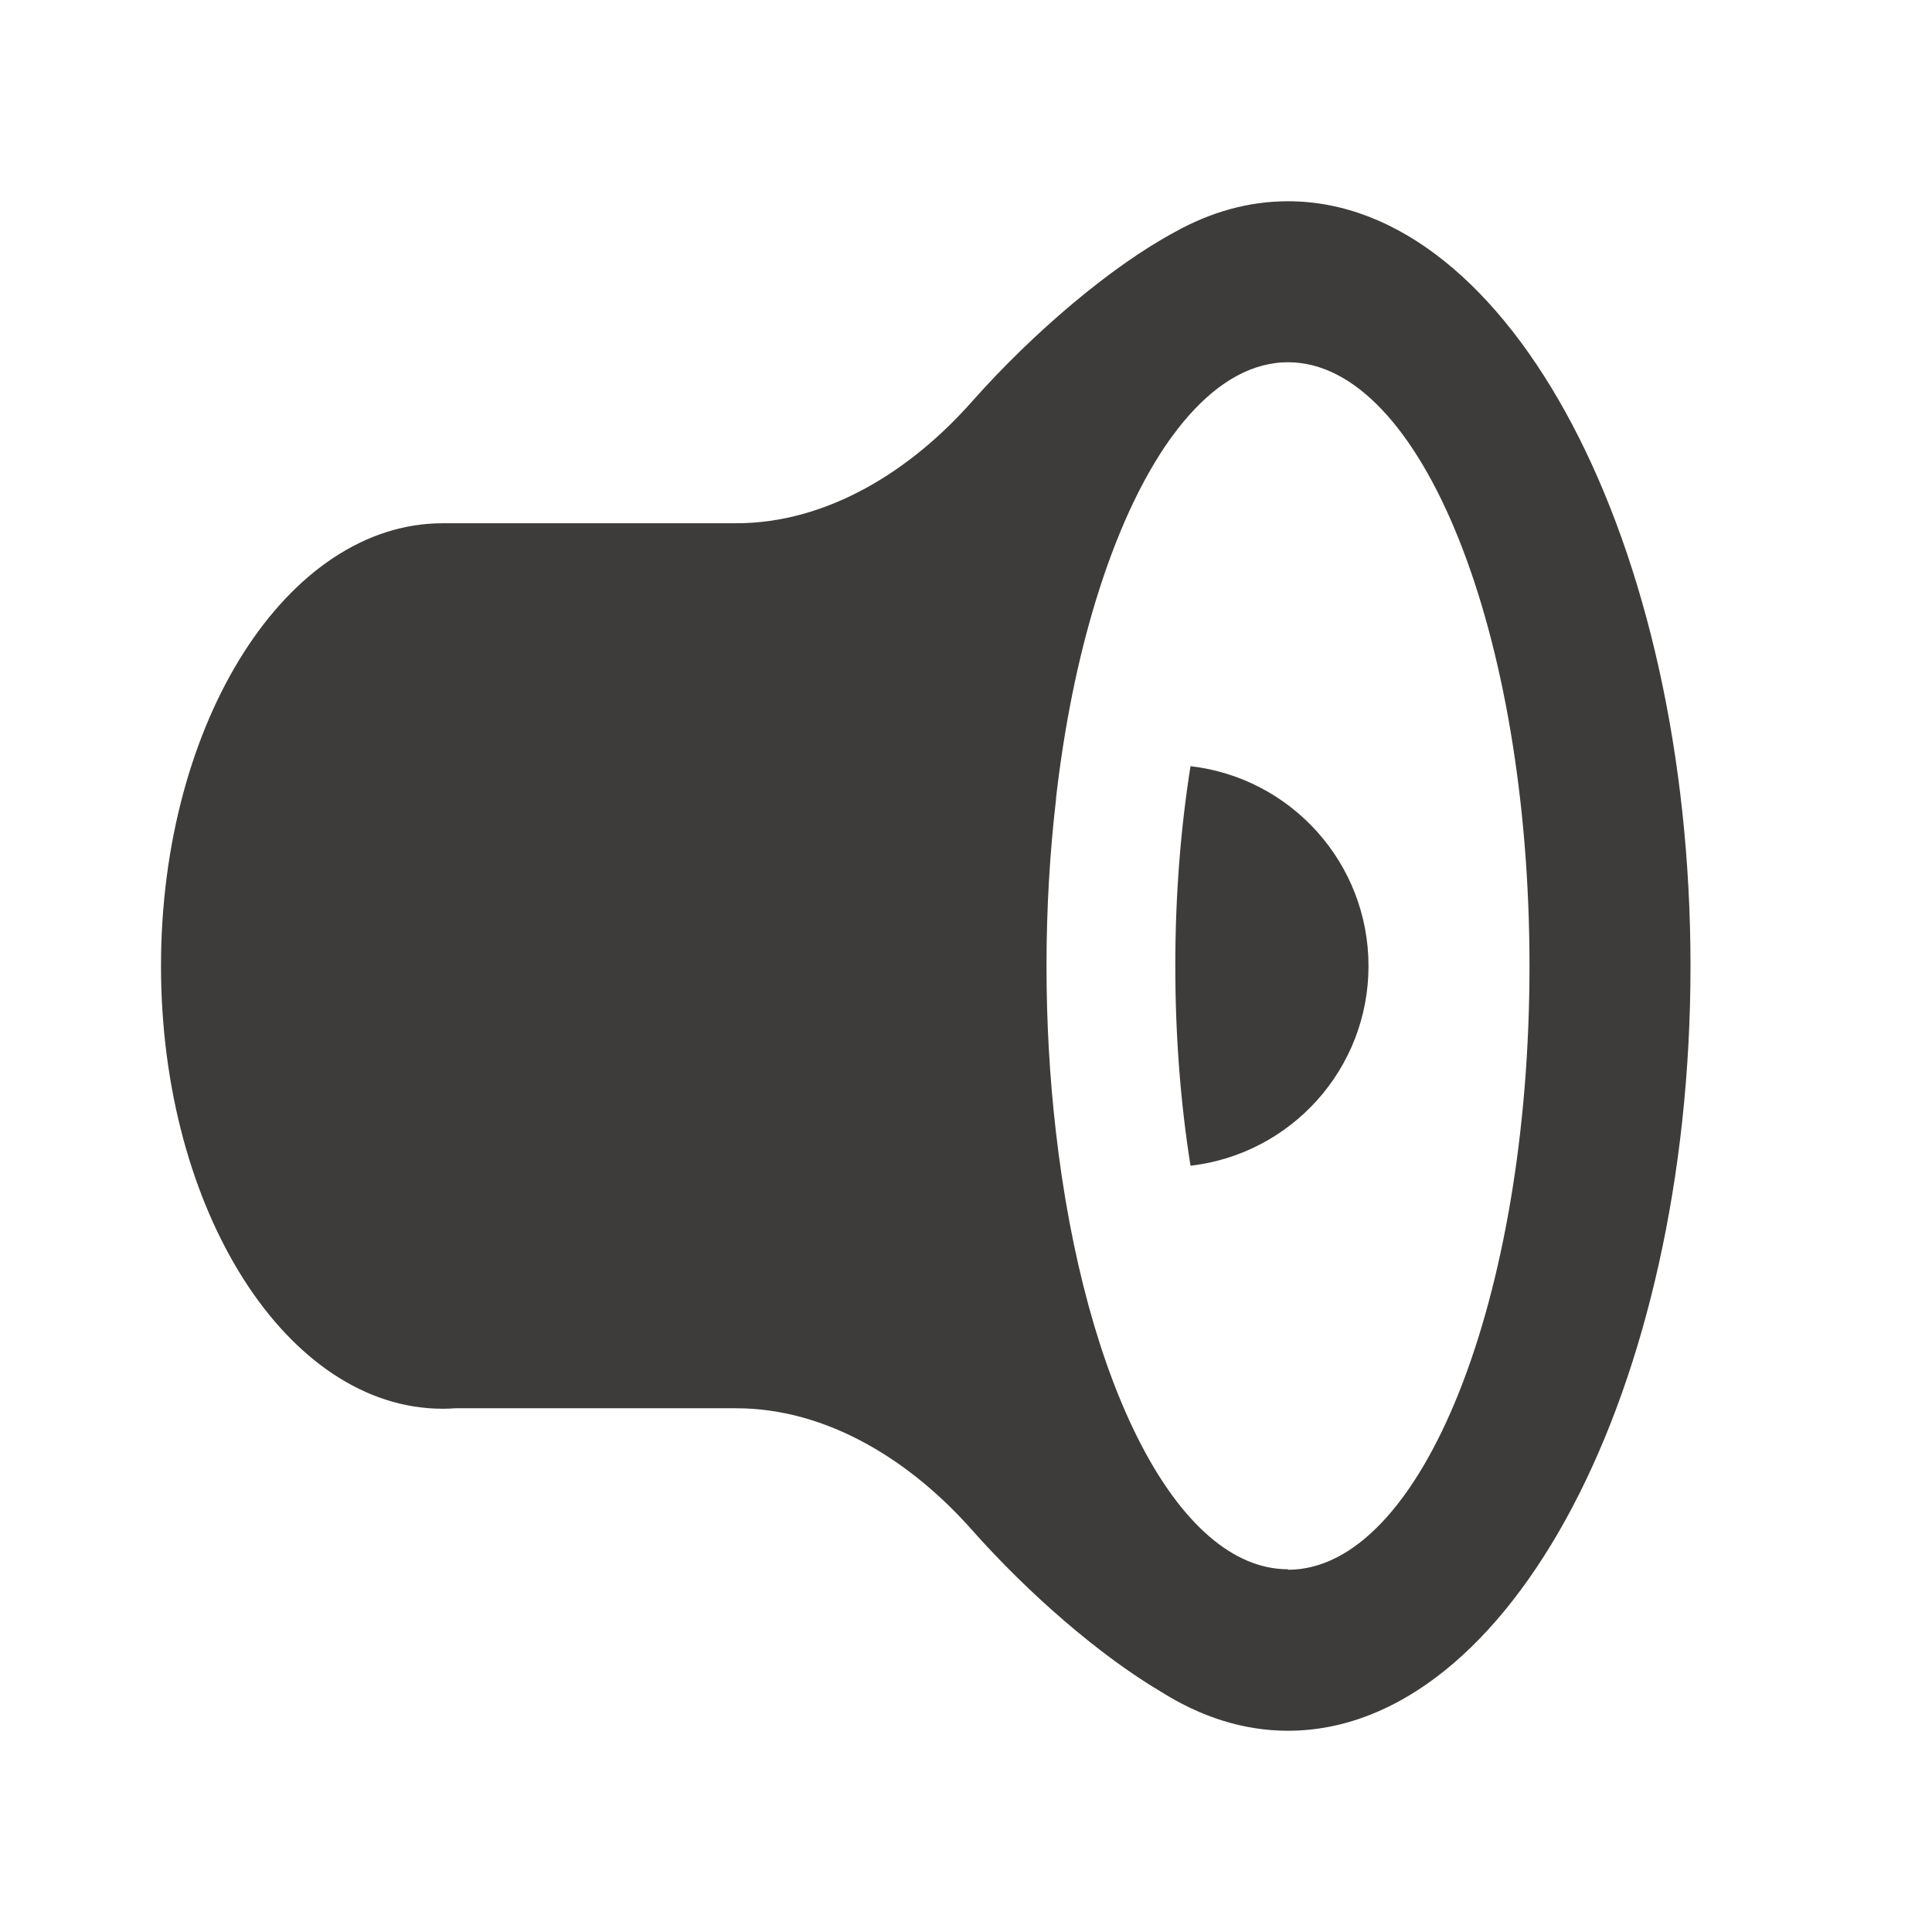
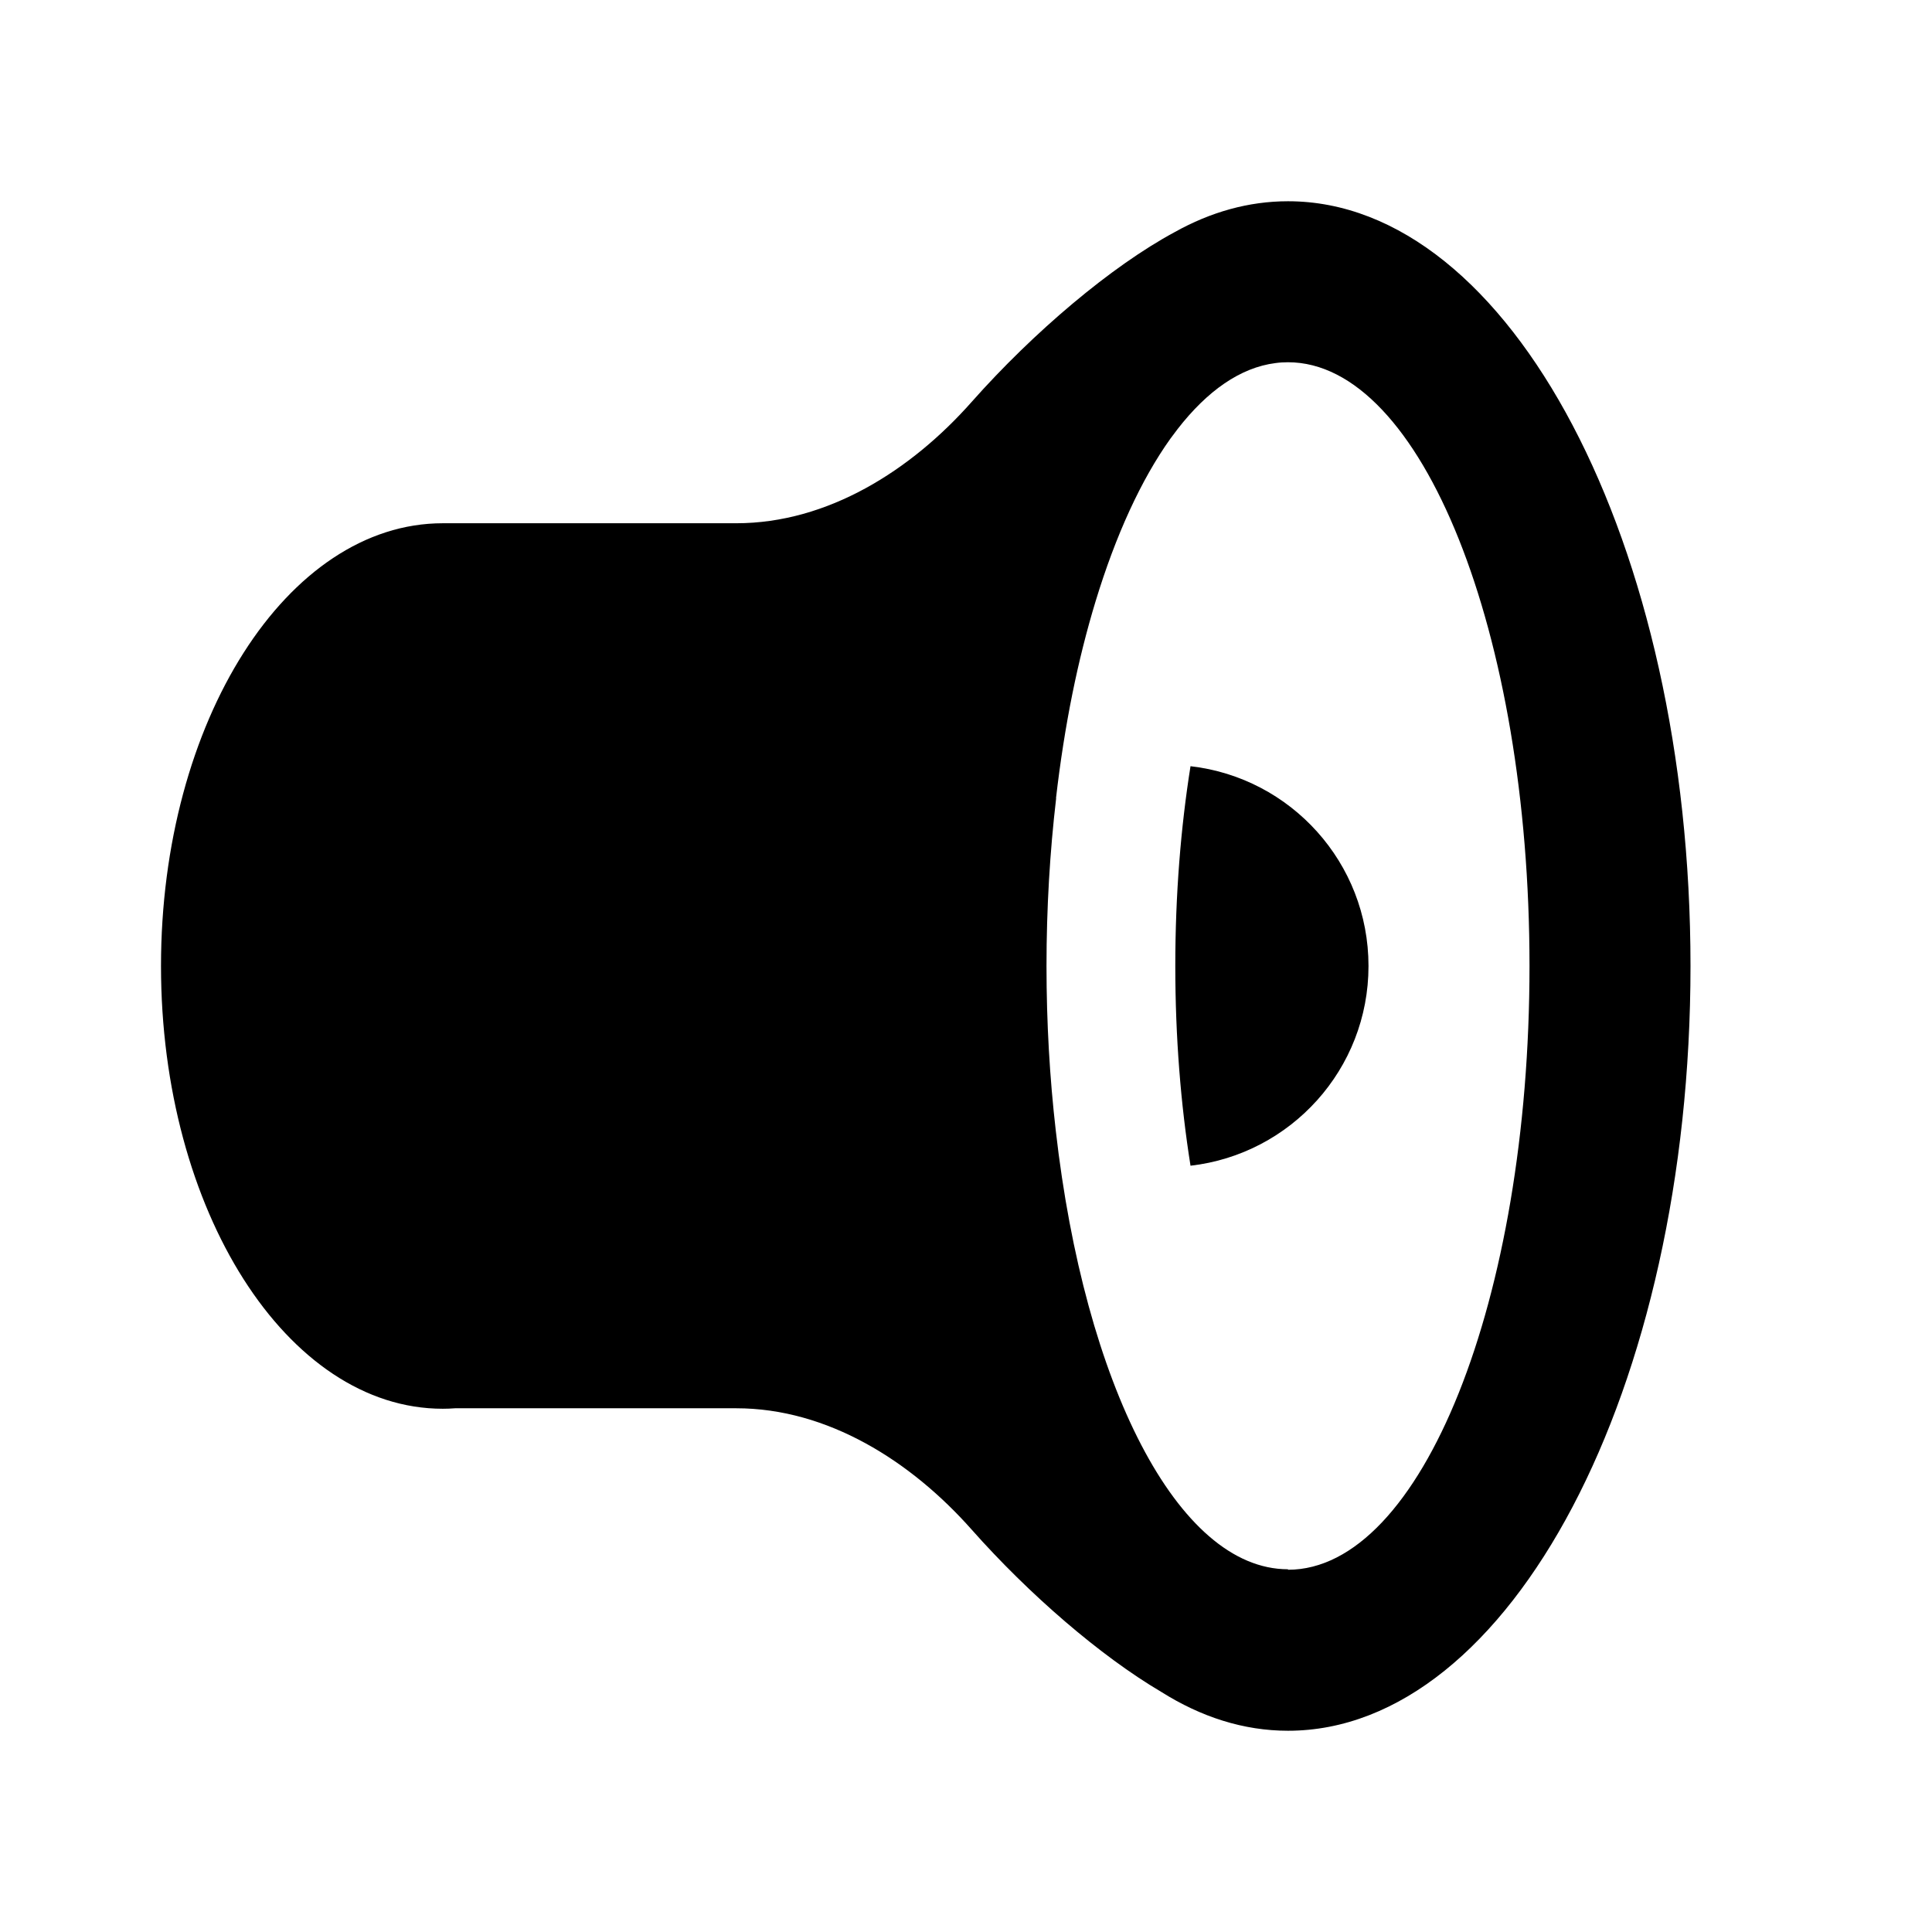
<svg xmlns="http://www.w3.org/2000/svg" width="24" height="24" viewBox="0 0 24 24" fill="none">
  <g id="24_icon-fill/sound">
-     <path id="Vector" d="M16 2.5C18.761 2.5 21 6.753 21 12C21 17.247 18.761 21.5 16 21.5C15.449 21.5 14.92 21.329 14.425 21.017C13.672 20.573 12.784 19.807 12.07 19.001C11.317 18.151 10.282 17.494 9.146 17.494H5.654C5.603 17.498 5.552 17.5 5.5 17.5C3.567 17.5 2 15.038 2 12C2 8.962 3.567 6.5 5.5 6.5H9.146C10.282 6.5 11.317 5.844 12.07 4.993C12.838 4.126 13.807 3.306 14.593 2.883C15.039 2.634 15.511 2.5 16 2.5ZM15.846 4.51C15.408 4.565 14.996 4.856 14.627 5.332C14.598 5.37 14.569 5.408 14.54 5.448C14.177 5.956 13.86 6.647 13.609 7.472C13.5 7.831 13.403 8.215 13.321 8.621C13.238 9.032 13.17 9.466 13.118 9.916L13.12 9.915C13.042 10.58 13 11.279 13 12C13 12.706 13.04 13.391 13.115 14.043C13.472 17.189 14.627 19.494 16 19.494V19.5C17.657 19.5 19 16.142 19 12C19 7.858 17.657 4.5 16 4.5C15.948 4.5 15.897 4.503 15.846 4.51ZM14.789 9.518C16.034 9.661 17 10.717 17 12C17 13.283 16.034 14.338 14.789 14.481C14.668 13.722 14.6 12.886 14.6 12C14.6 11.114 14.668 10.278 14.789 9.518Z" fill="#3D3C3A" />
+     <path id="Vector" d="M16 2.5C18.761 2.5 21 6.753 21 12C21 17.247 18.761 21.5 16 21.5C15.449 21.5 14.92 21.329 14.425 21.017C13.672 20.573 12.784 19.807 12.07 19.001C11.317 18.151 10.282 17.494 9.146 17.494H5.654C5.603 17.498 5.552 17.5 5.5 17.5C3.567 17.5 2 15.038 2 12C2 8.962 3.567 6.5 5.5 6.5H9.146C10.282 6.5 11.317 5.844 12.07 4.993C12.838 4.126 13.807 3.306 14.593 2.883C15.039 2.634 15.511 2.5 16 2.5ZM15.846 4.51C15.408 4.565 14.996 4.856 14.627 5.332C14.598 5.37 14.569 5.408 14.54 5.448C14.177 5.956 13.86 6.647 13.609 7.472C13.5 7.831 13.403 8.215 13.321 8.621C13.238 9.032 13.17 9.466 13.118 9.916L13.12 9.915C13.042 10.58 13 11.279 13 12C13 12.706 13.04 13.391 13.115 14.043C13.472 17.189 14.627 19.494 16 19.494V19.5C17.657 19.5 19 16.142 19 12C19 7.858 17.657 4.5 16 4.5C15.948 4.5 15.897 4.503 15.846 4.51ZM14.789 9.518C16.034 9.661 17 10.717 17 12C17 13.283 16.034 14.338 14.789 14.481C14.668 13.722 14.6 12.886 14.6 12C14.6 11.114 14.668 10.278 14.789 9.518Z" fill="currentColor" />
  </g>
</svg>
